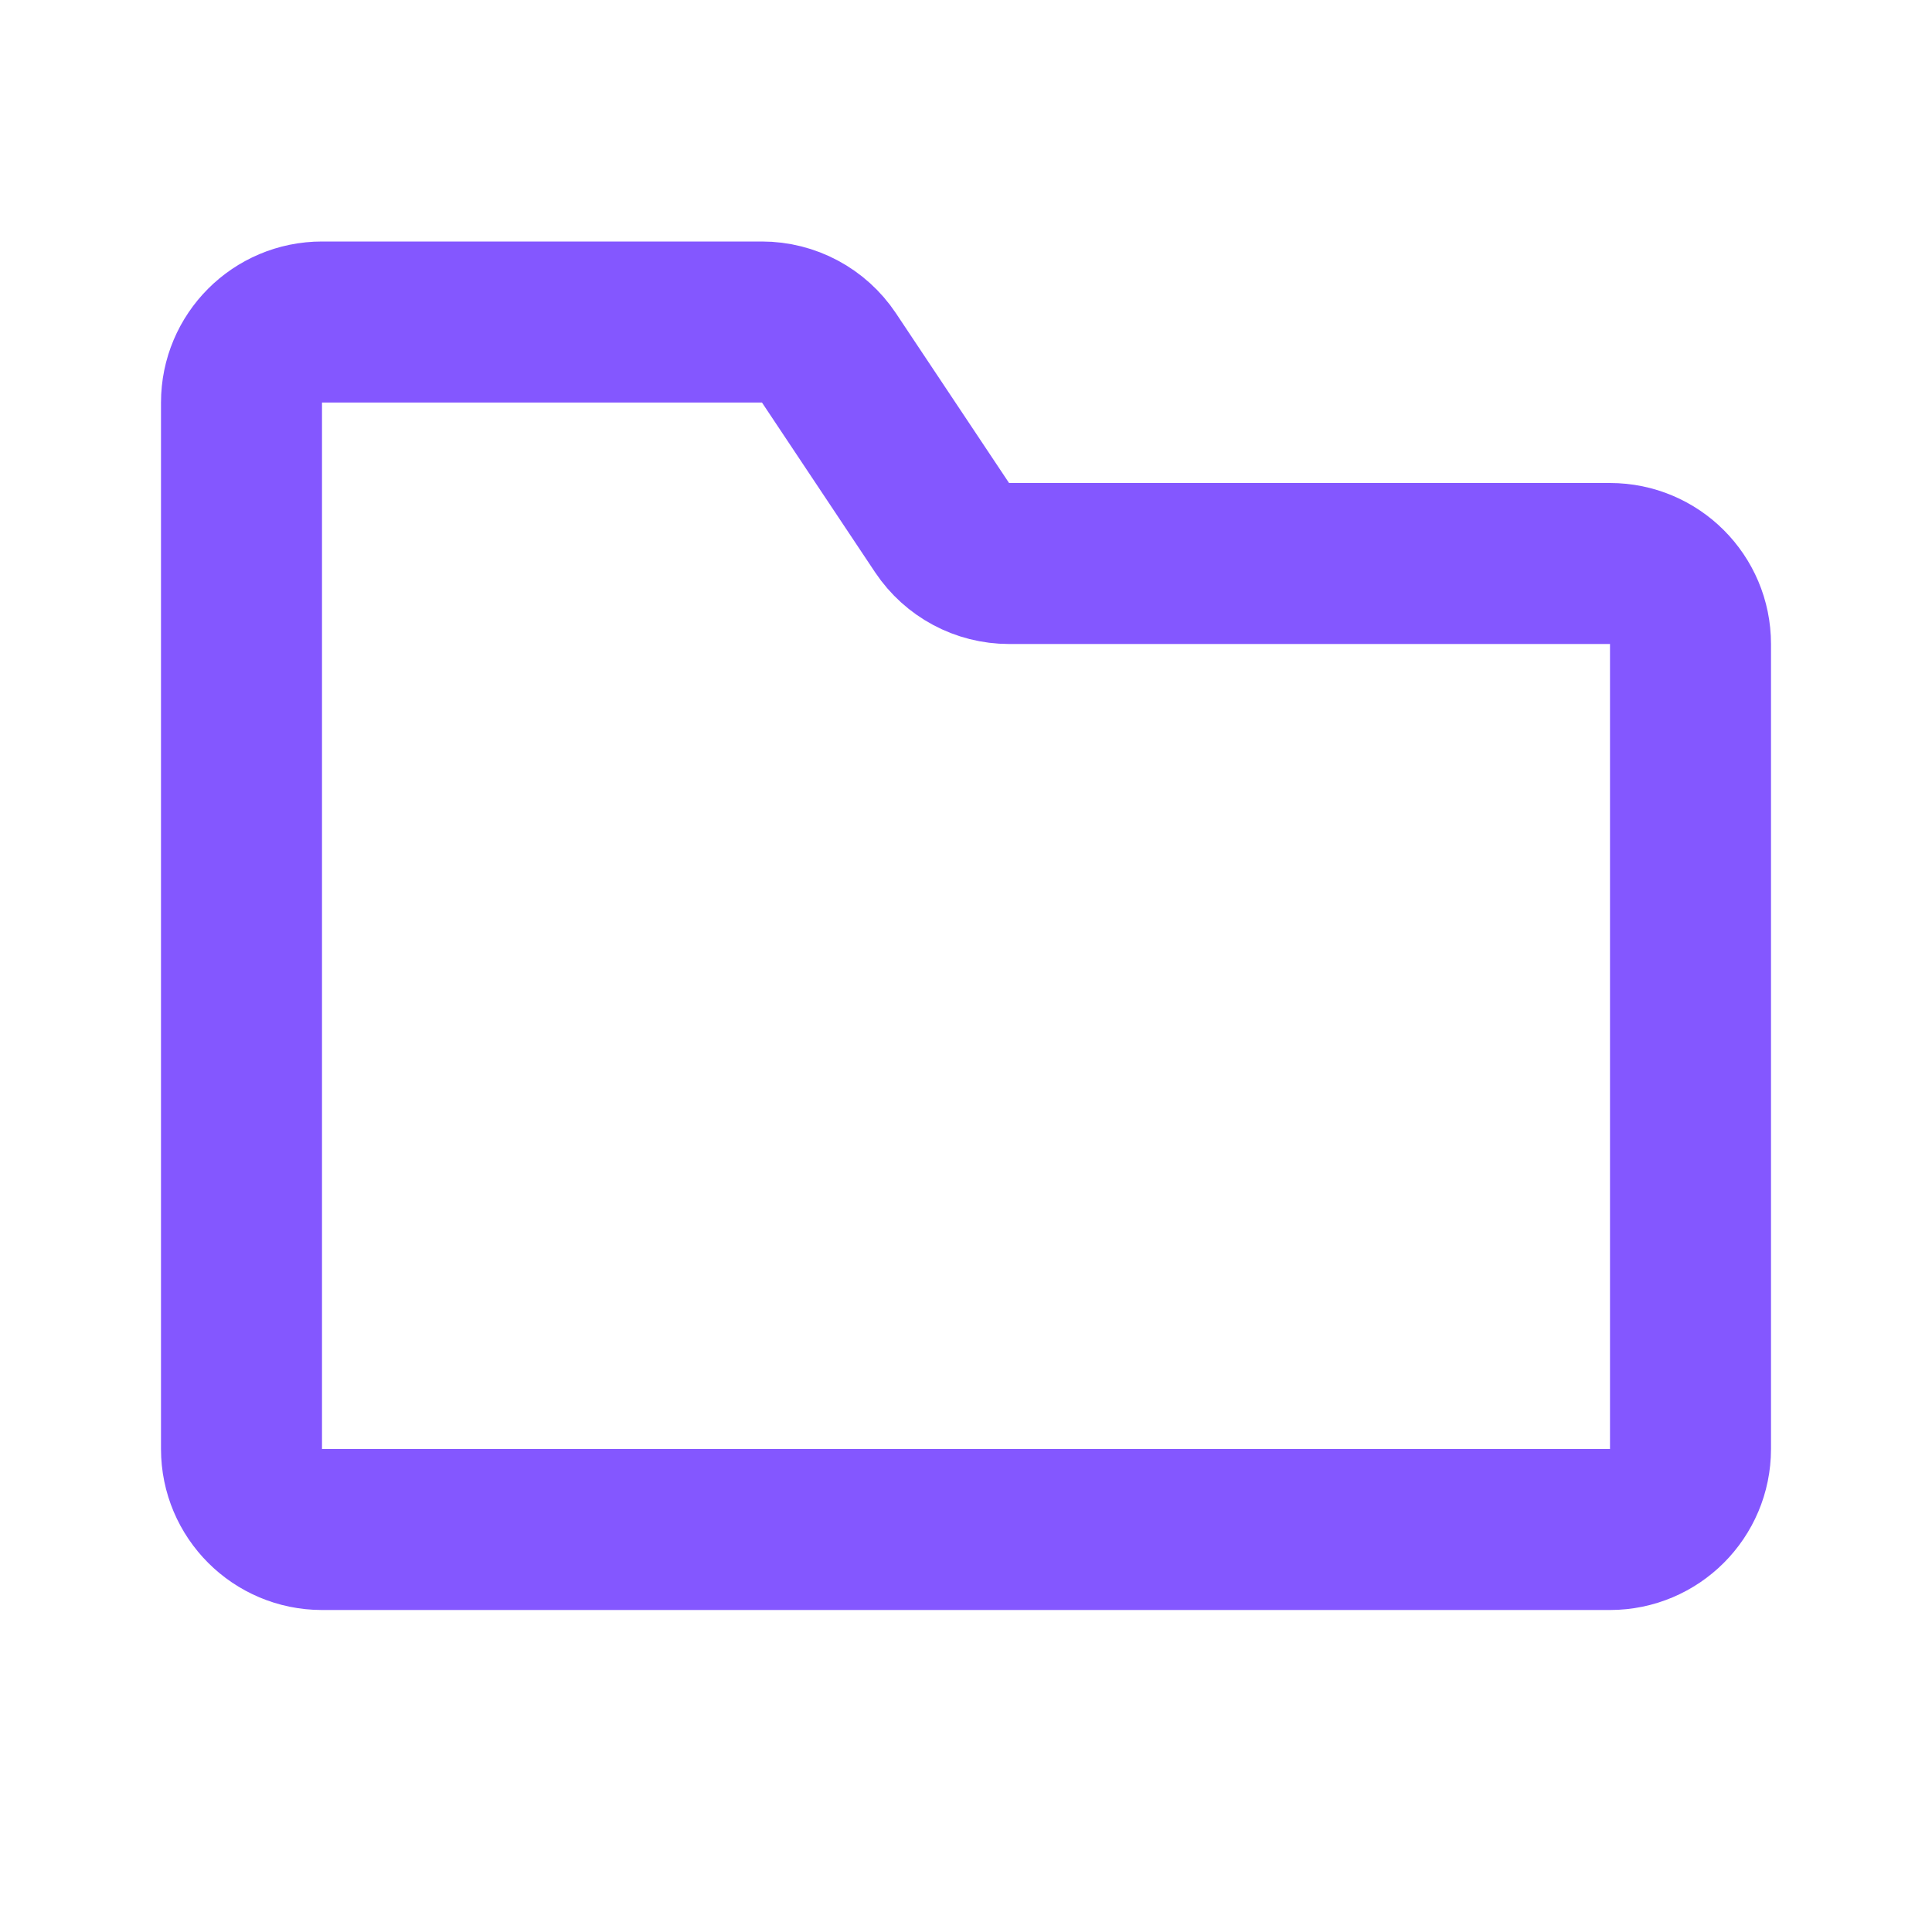
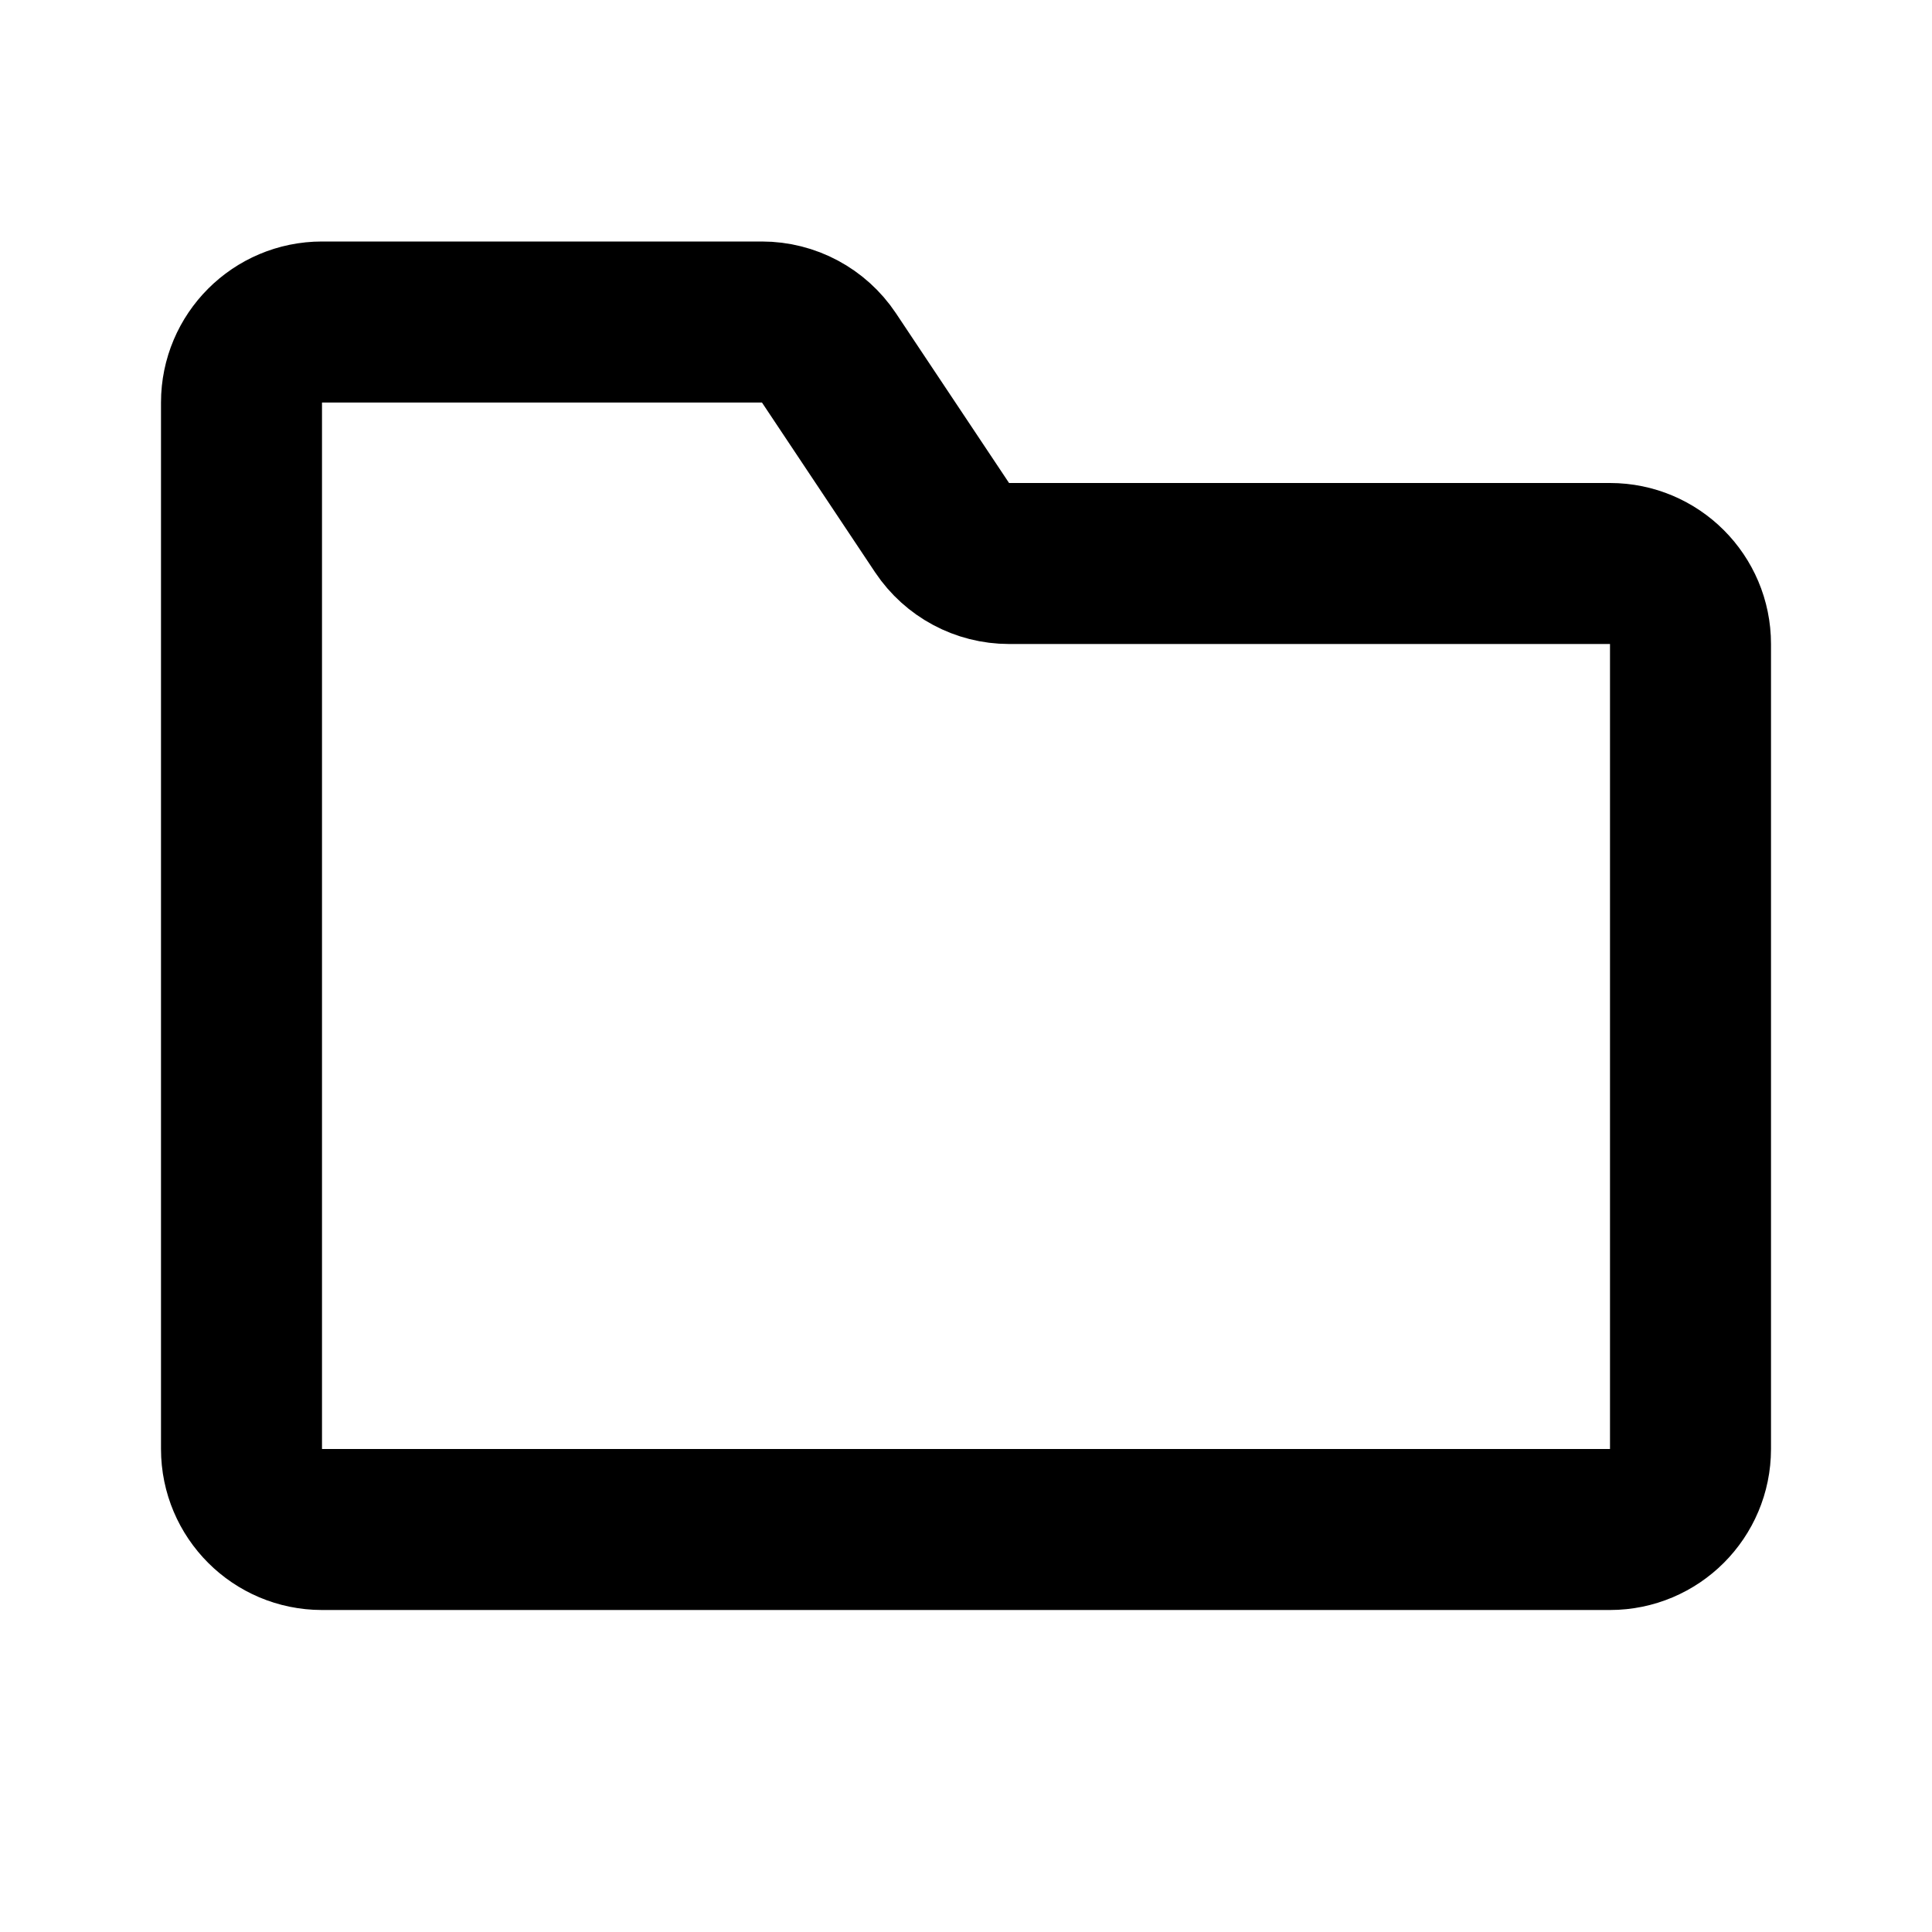
<svg xmlns="http://www.w3.org/2000/svg" width="24" height="24" viewBox="0 0 24 24" fill="none">
-   <path d="M3 5V18C3 18.552 3.448 19 4 19H20C20.552 19 21 18.552 21 18V8C21 7.448 20.552 7 20 7H12.535C12.201 7 11.889 6.833 11.703 6.555L10.297 4.445C10.111 4.167 9.799 4 9.465 4H4C3.448 4 3 4.448 3 5Z" stroke="#8457FF" stroke-width="2" stroke-linecap="round" stroke-linejoin="round" />
+   <path d="M3 5V18C3 18.552 3.448 19 4 19H20C20.552 19 21 18.552 21 18V8C21 7.448 20.552 7 20 7H12.535C12.201 7 11.889 6.833 11.703 6.555L10.297 4.445C10.111 4.167 9.799 4 9.465 4H4C3.448 4 3 4.448 3 5Z" stroke="currentColor" stroke-width="2" stroke-linecap="round" stroke-linejoin="round" />
</svg>
